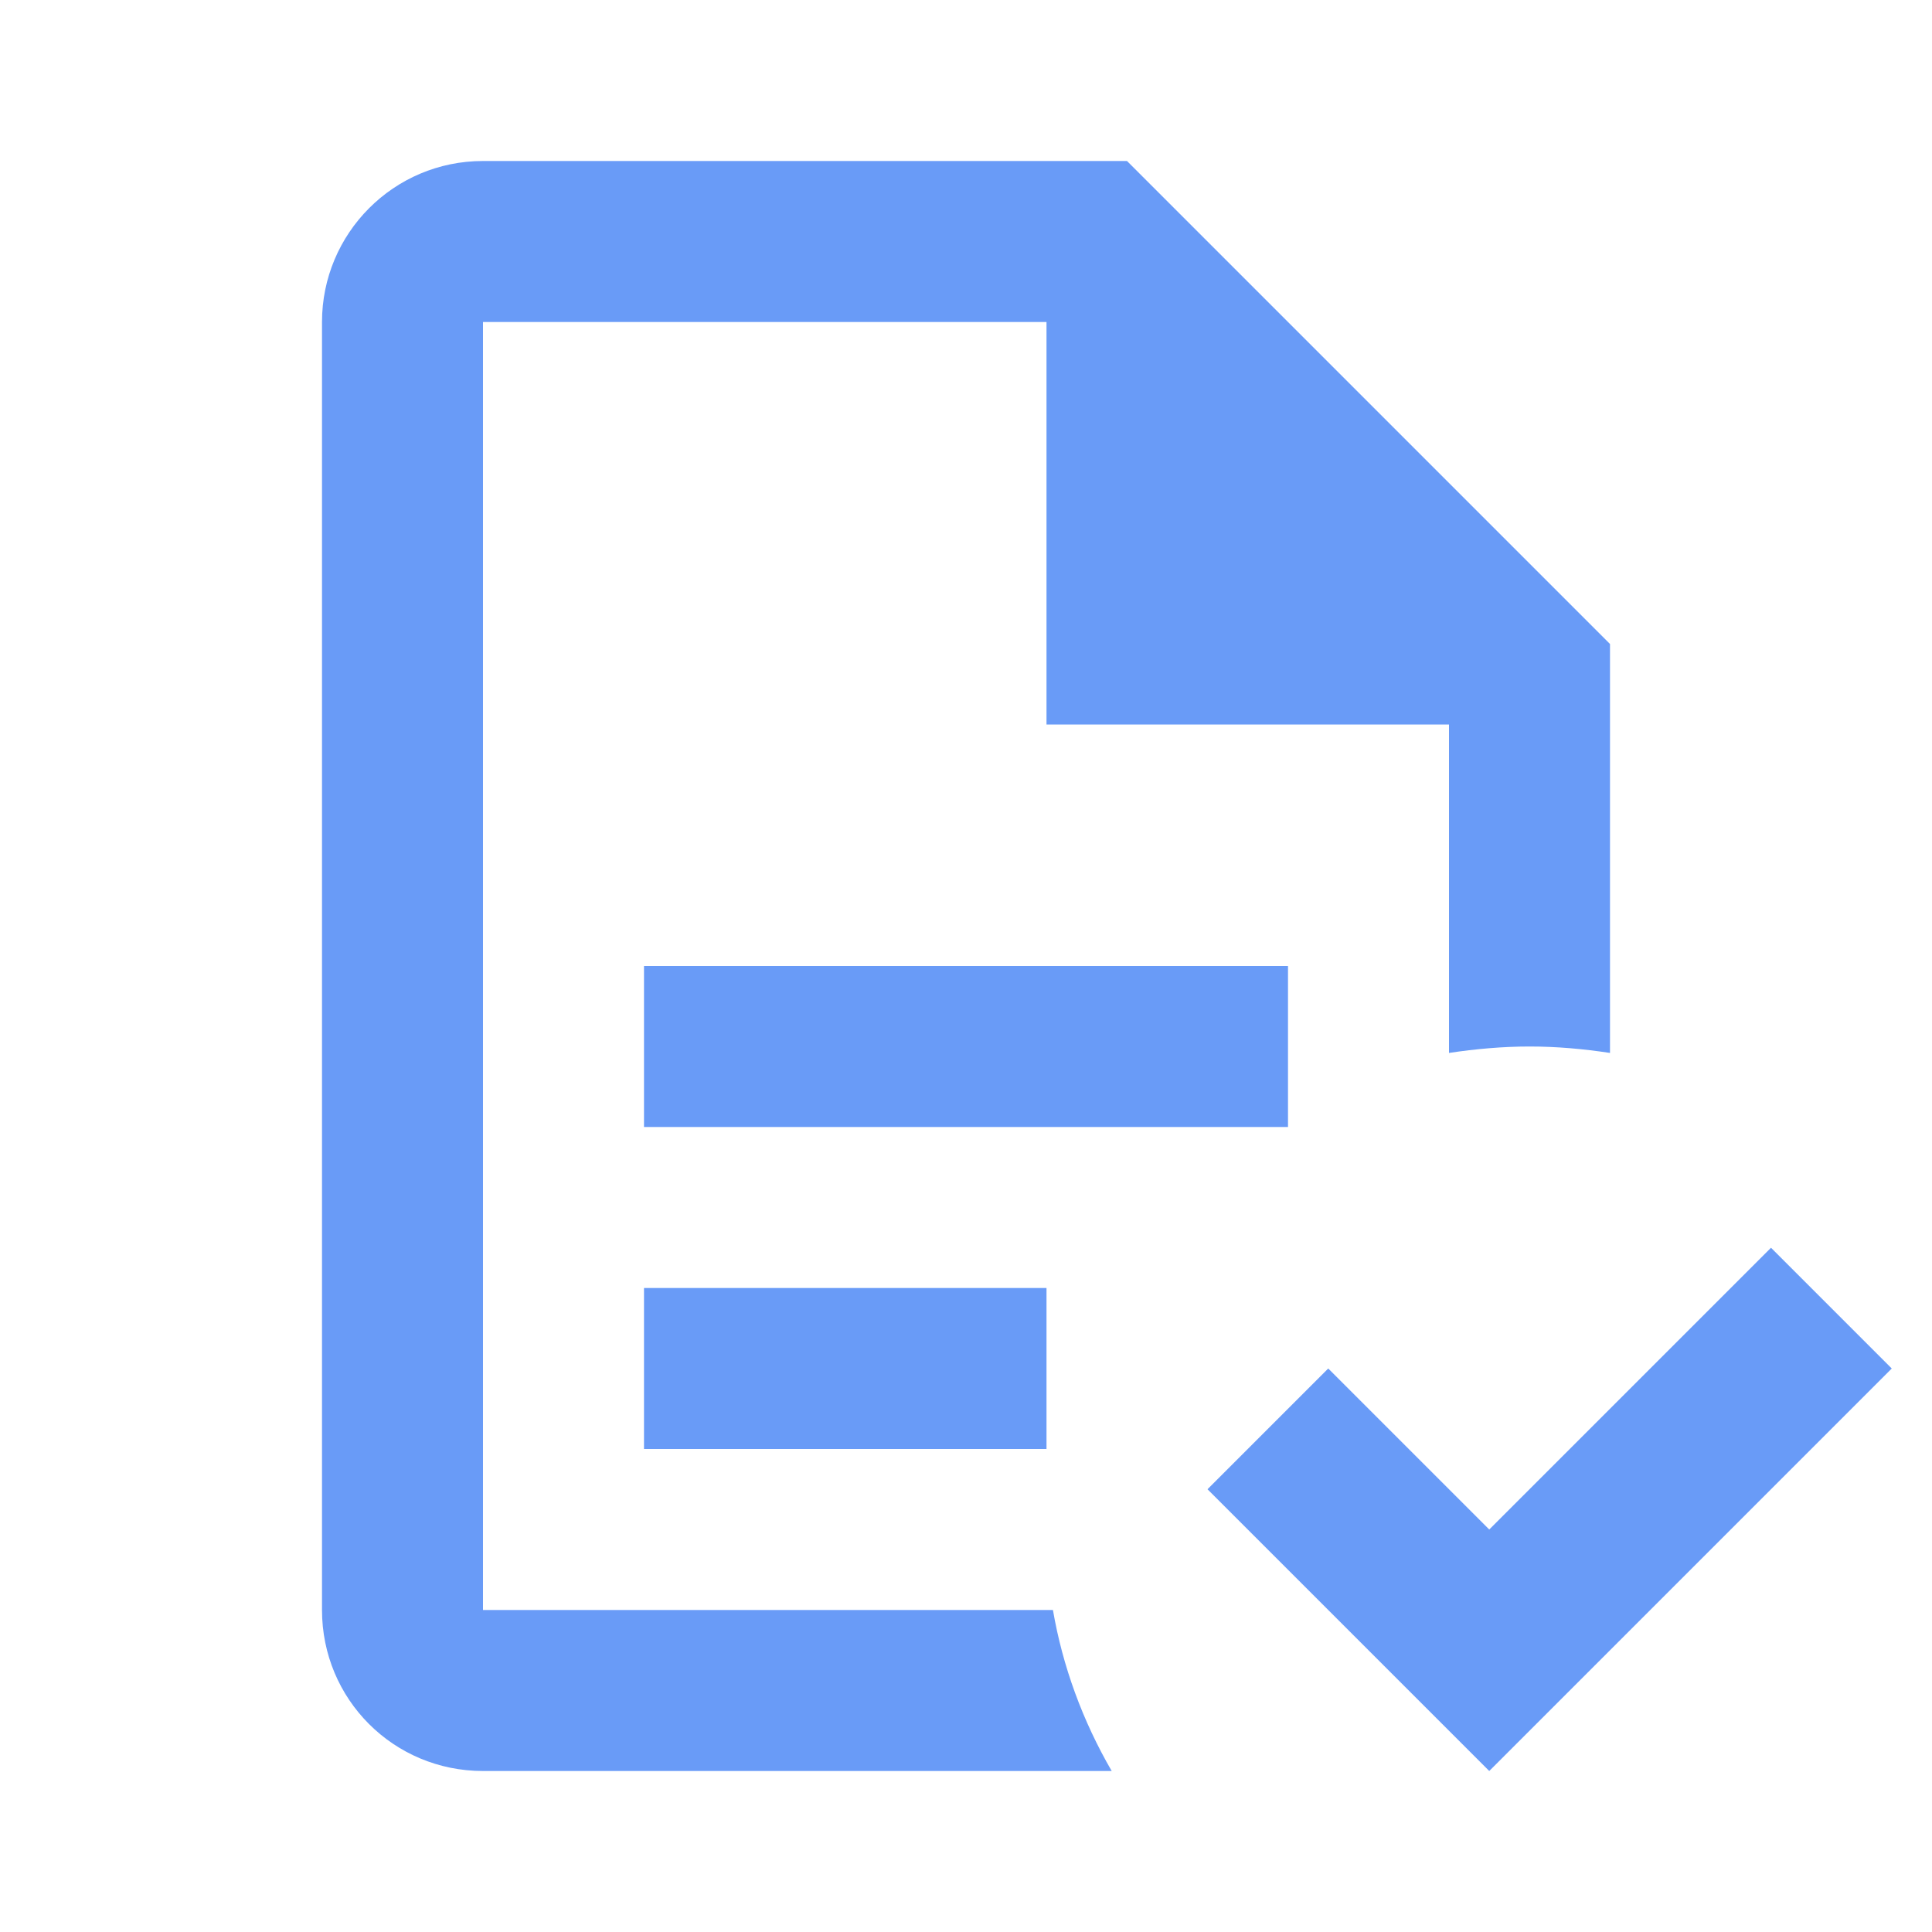
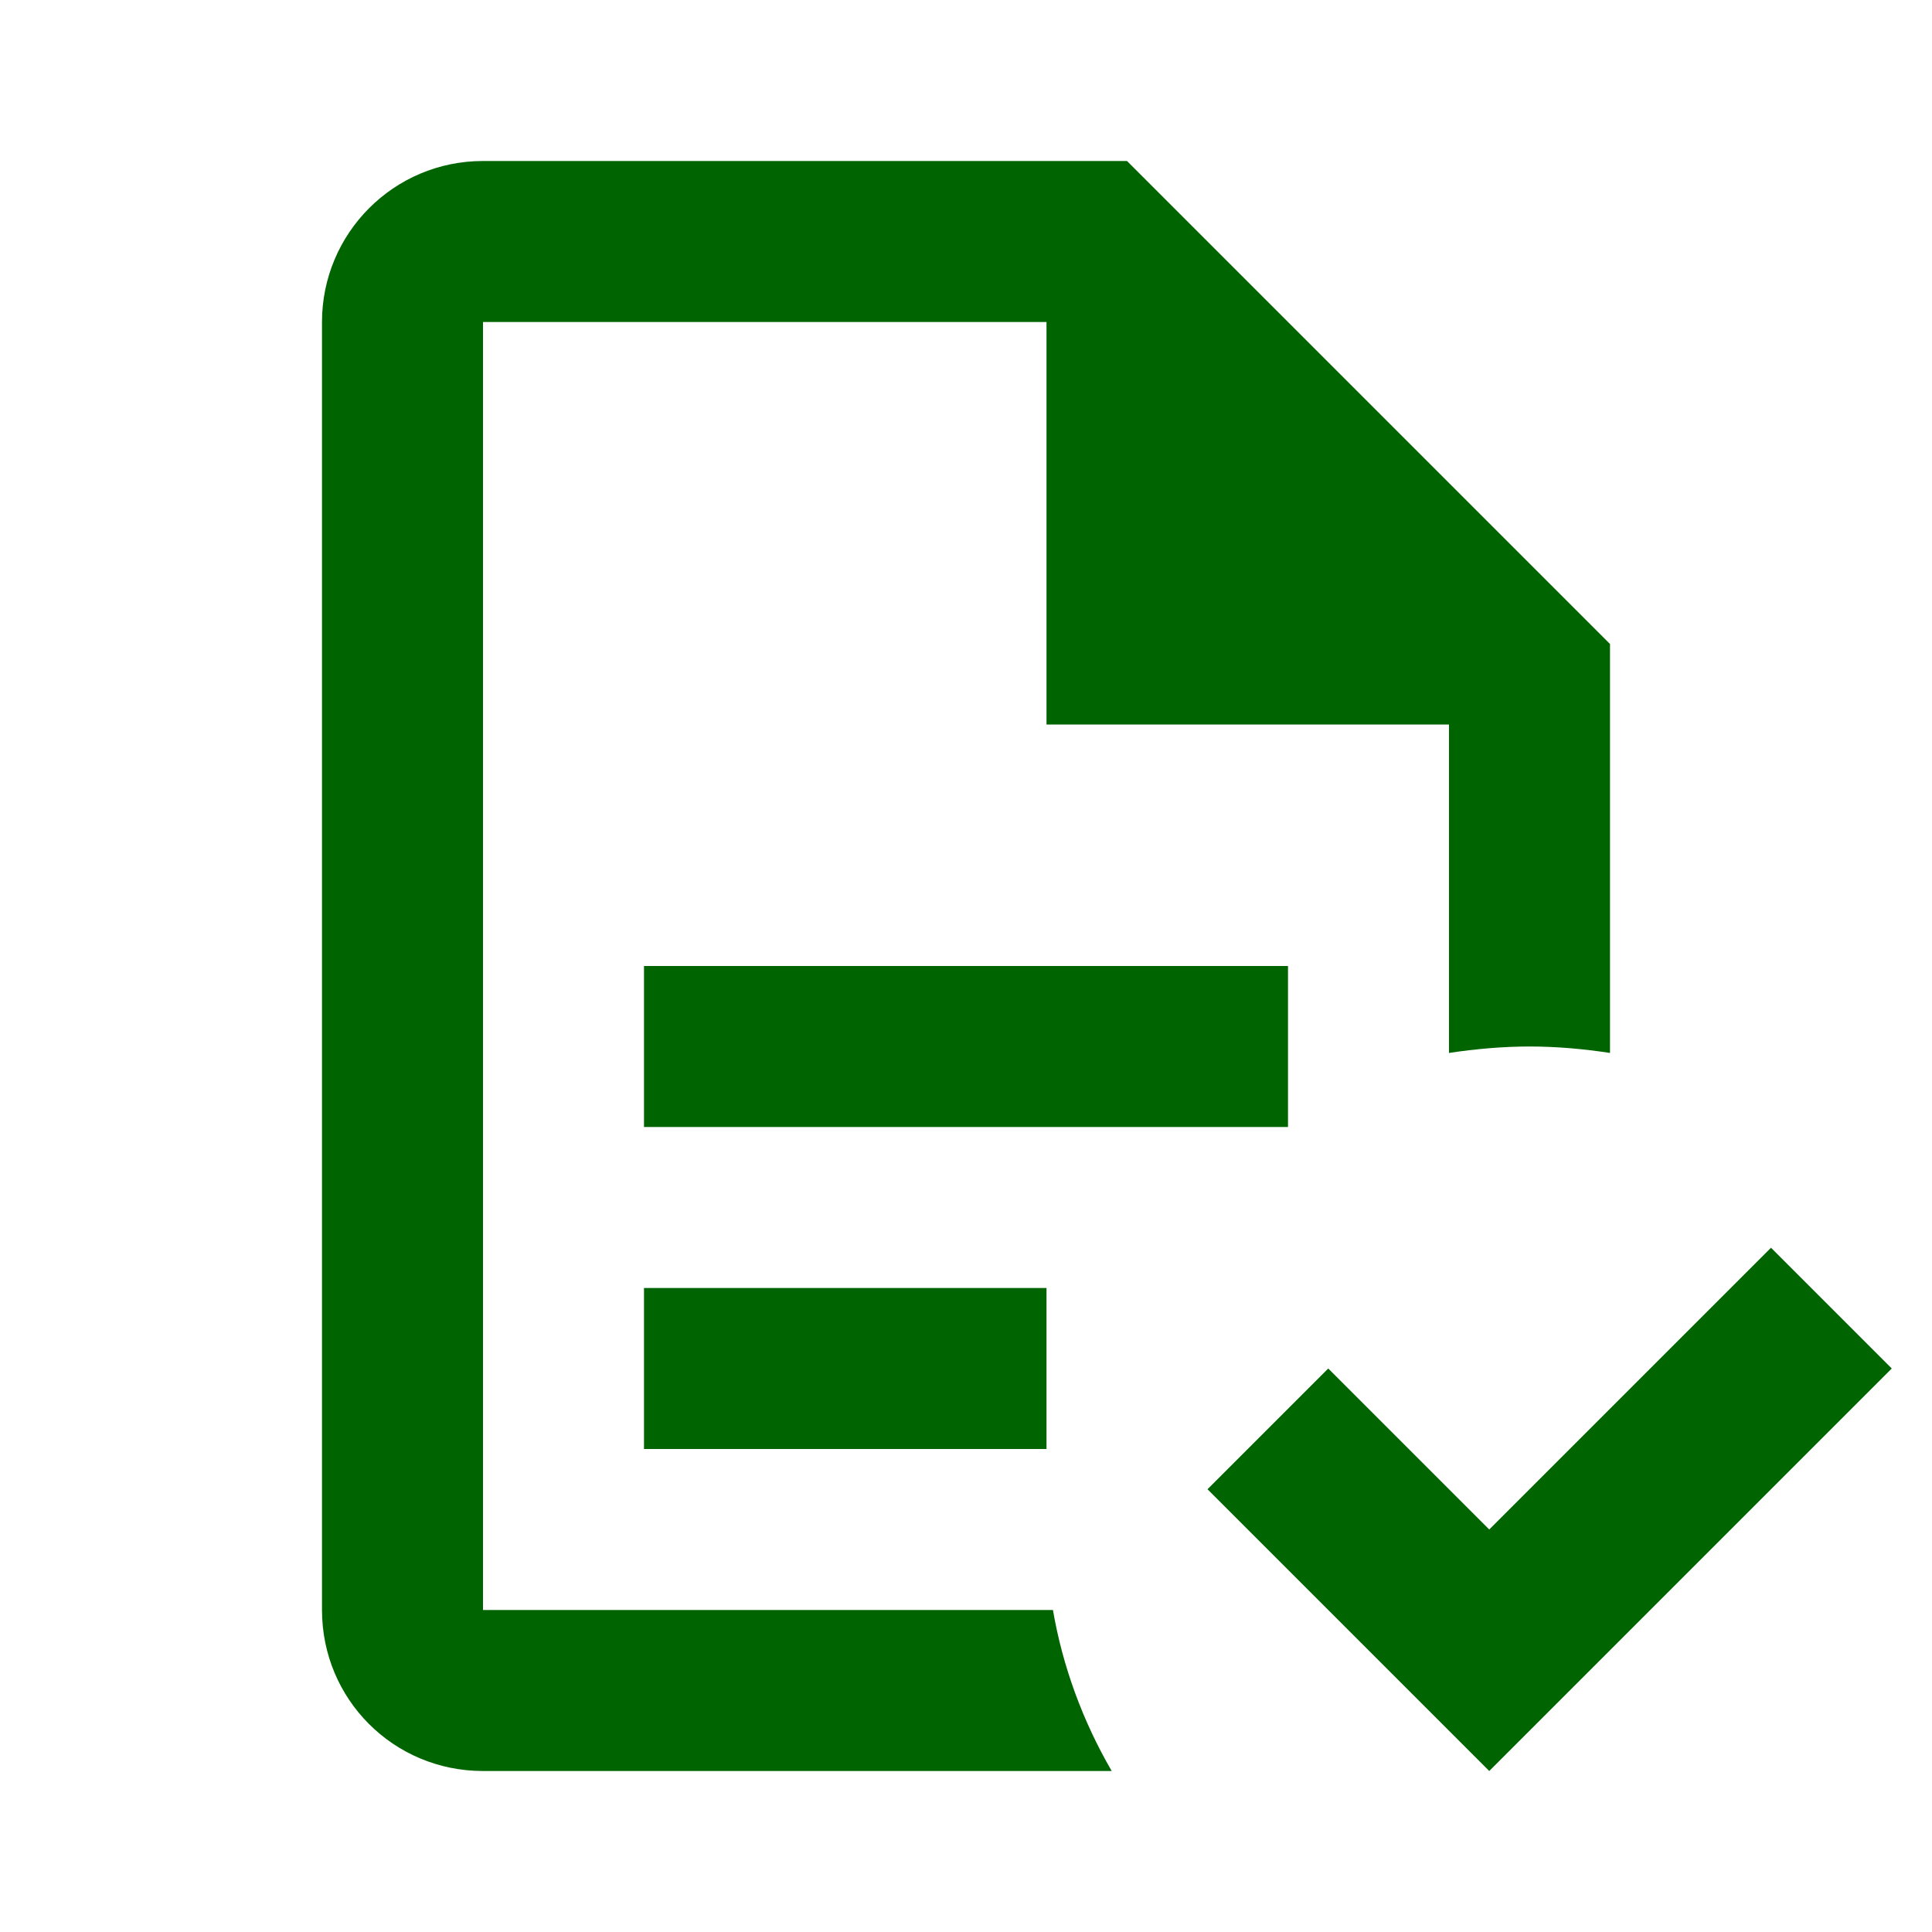
<svg xmlns="http://www.w3.org/2000/svg" viewBox="0 0 24 24">
-   <path fill="#699BF7" d="M23.5 17L18.5 22L15 18.5L16.5 17L18.5 19L22 15.5L23.5 17M6 2C4.89 2 4 2.9 4 4V20C4 21.11 4.89 22 6 22H13.81C13.45 21.38 13.2 20.7 13.08 20H6V4H13V9H18V13.08C18.33 13.03 18.67 13 19 13C19.34 13 19.67 13.03 20 13.08V8L14 2M8 12V14H16V12M8 16V18H13V16Z" />
+   <path fill="#006400" d="M23.5 17L18.5 22L15 18.5L16.5 17L18.5 19L22 15.5L23.5 17M6 2C4.89 2 4 2.9 4 4V20C4 21.11 4.89 22 6 22H13.81C13.45 21.38 13.2 20.7 13.08 20H6V4H13V9H18V13.08C18.33 13.03 18.67 13 19 13C19.34 13 19.67 13.03 20 13.08V8L14 2M8 12V14H16V12M8 16V18H13V16Z" />
</svg>
